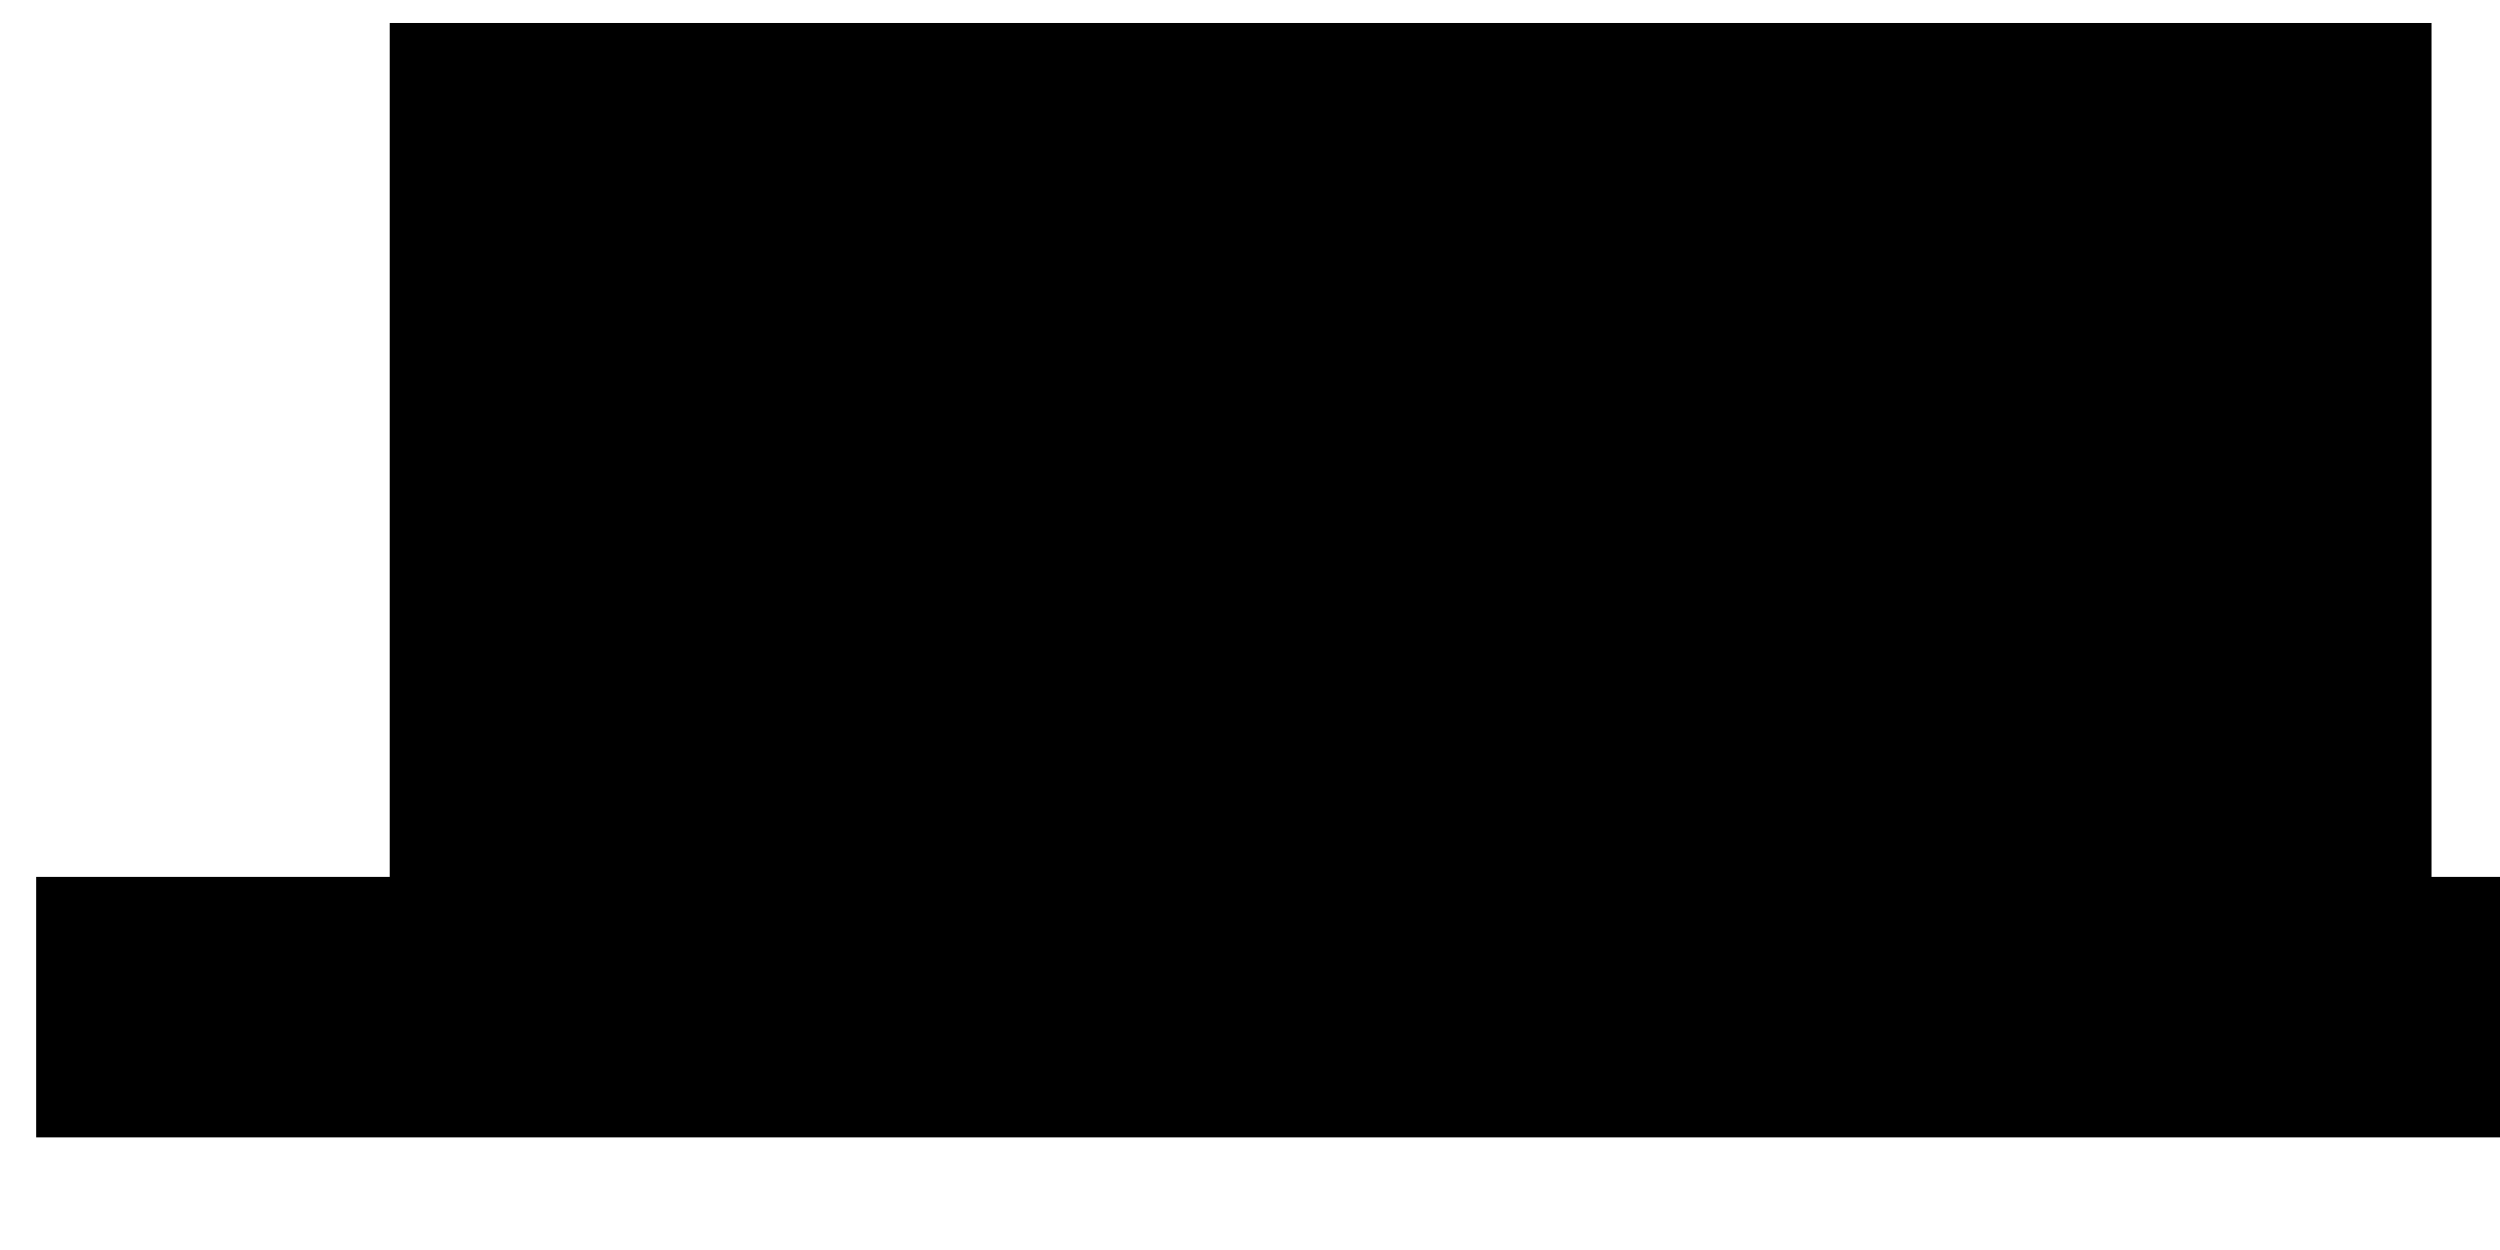
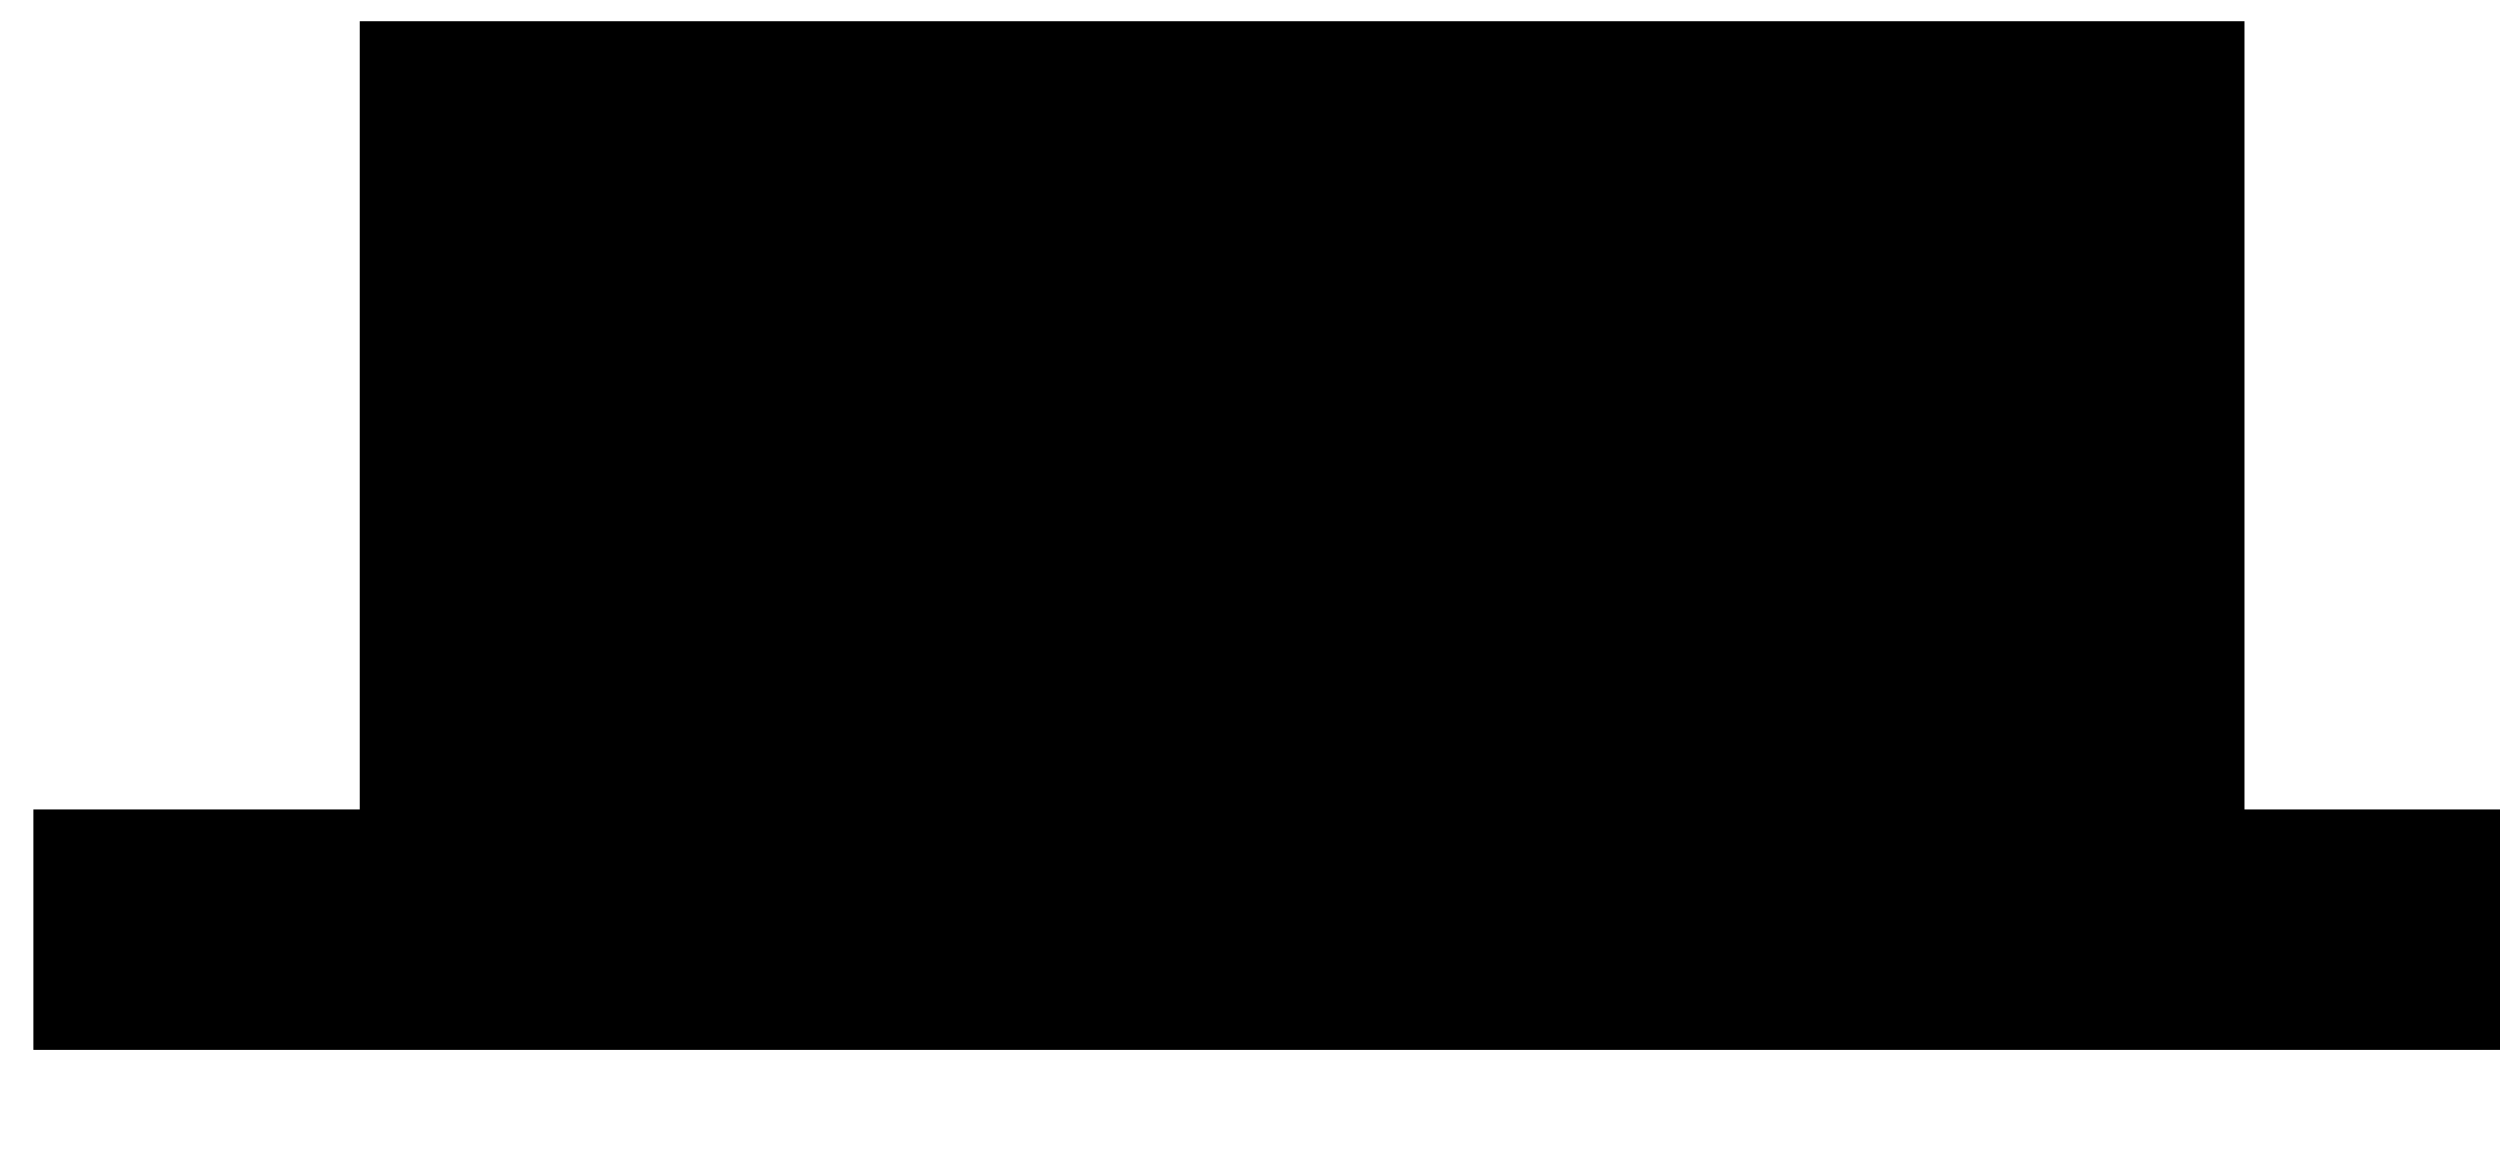
- <svg xmlns="http://www.w3.org/2000/svg" viewBox="0 0 600 300" width="600" height="300" role="img">
+ <svg xmlns="http://www.w3.org/2000/svg" viewBox="0 0 650 300" width="650" height="300" role="img">
  <g data-start="0" data-end="9999" data-layer="0" class="selected">
    <rect x="97.534" y="9.517" width="482.031" height="258.231" fill="#000000" stroke="#000000" stroke-width="8" opacity="1" data-start="0" data-end="9999" data-layer="0" class="selected" />
    <rect x="12.68" y="214.455" width="651.315" height="54.515" fill="#000000" stroke="#000000" stroke-width="8" opacity="1" data-start="0" data-end="9999" data-layer="0" class="selected" />
  </g>
</svg>
